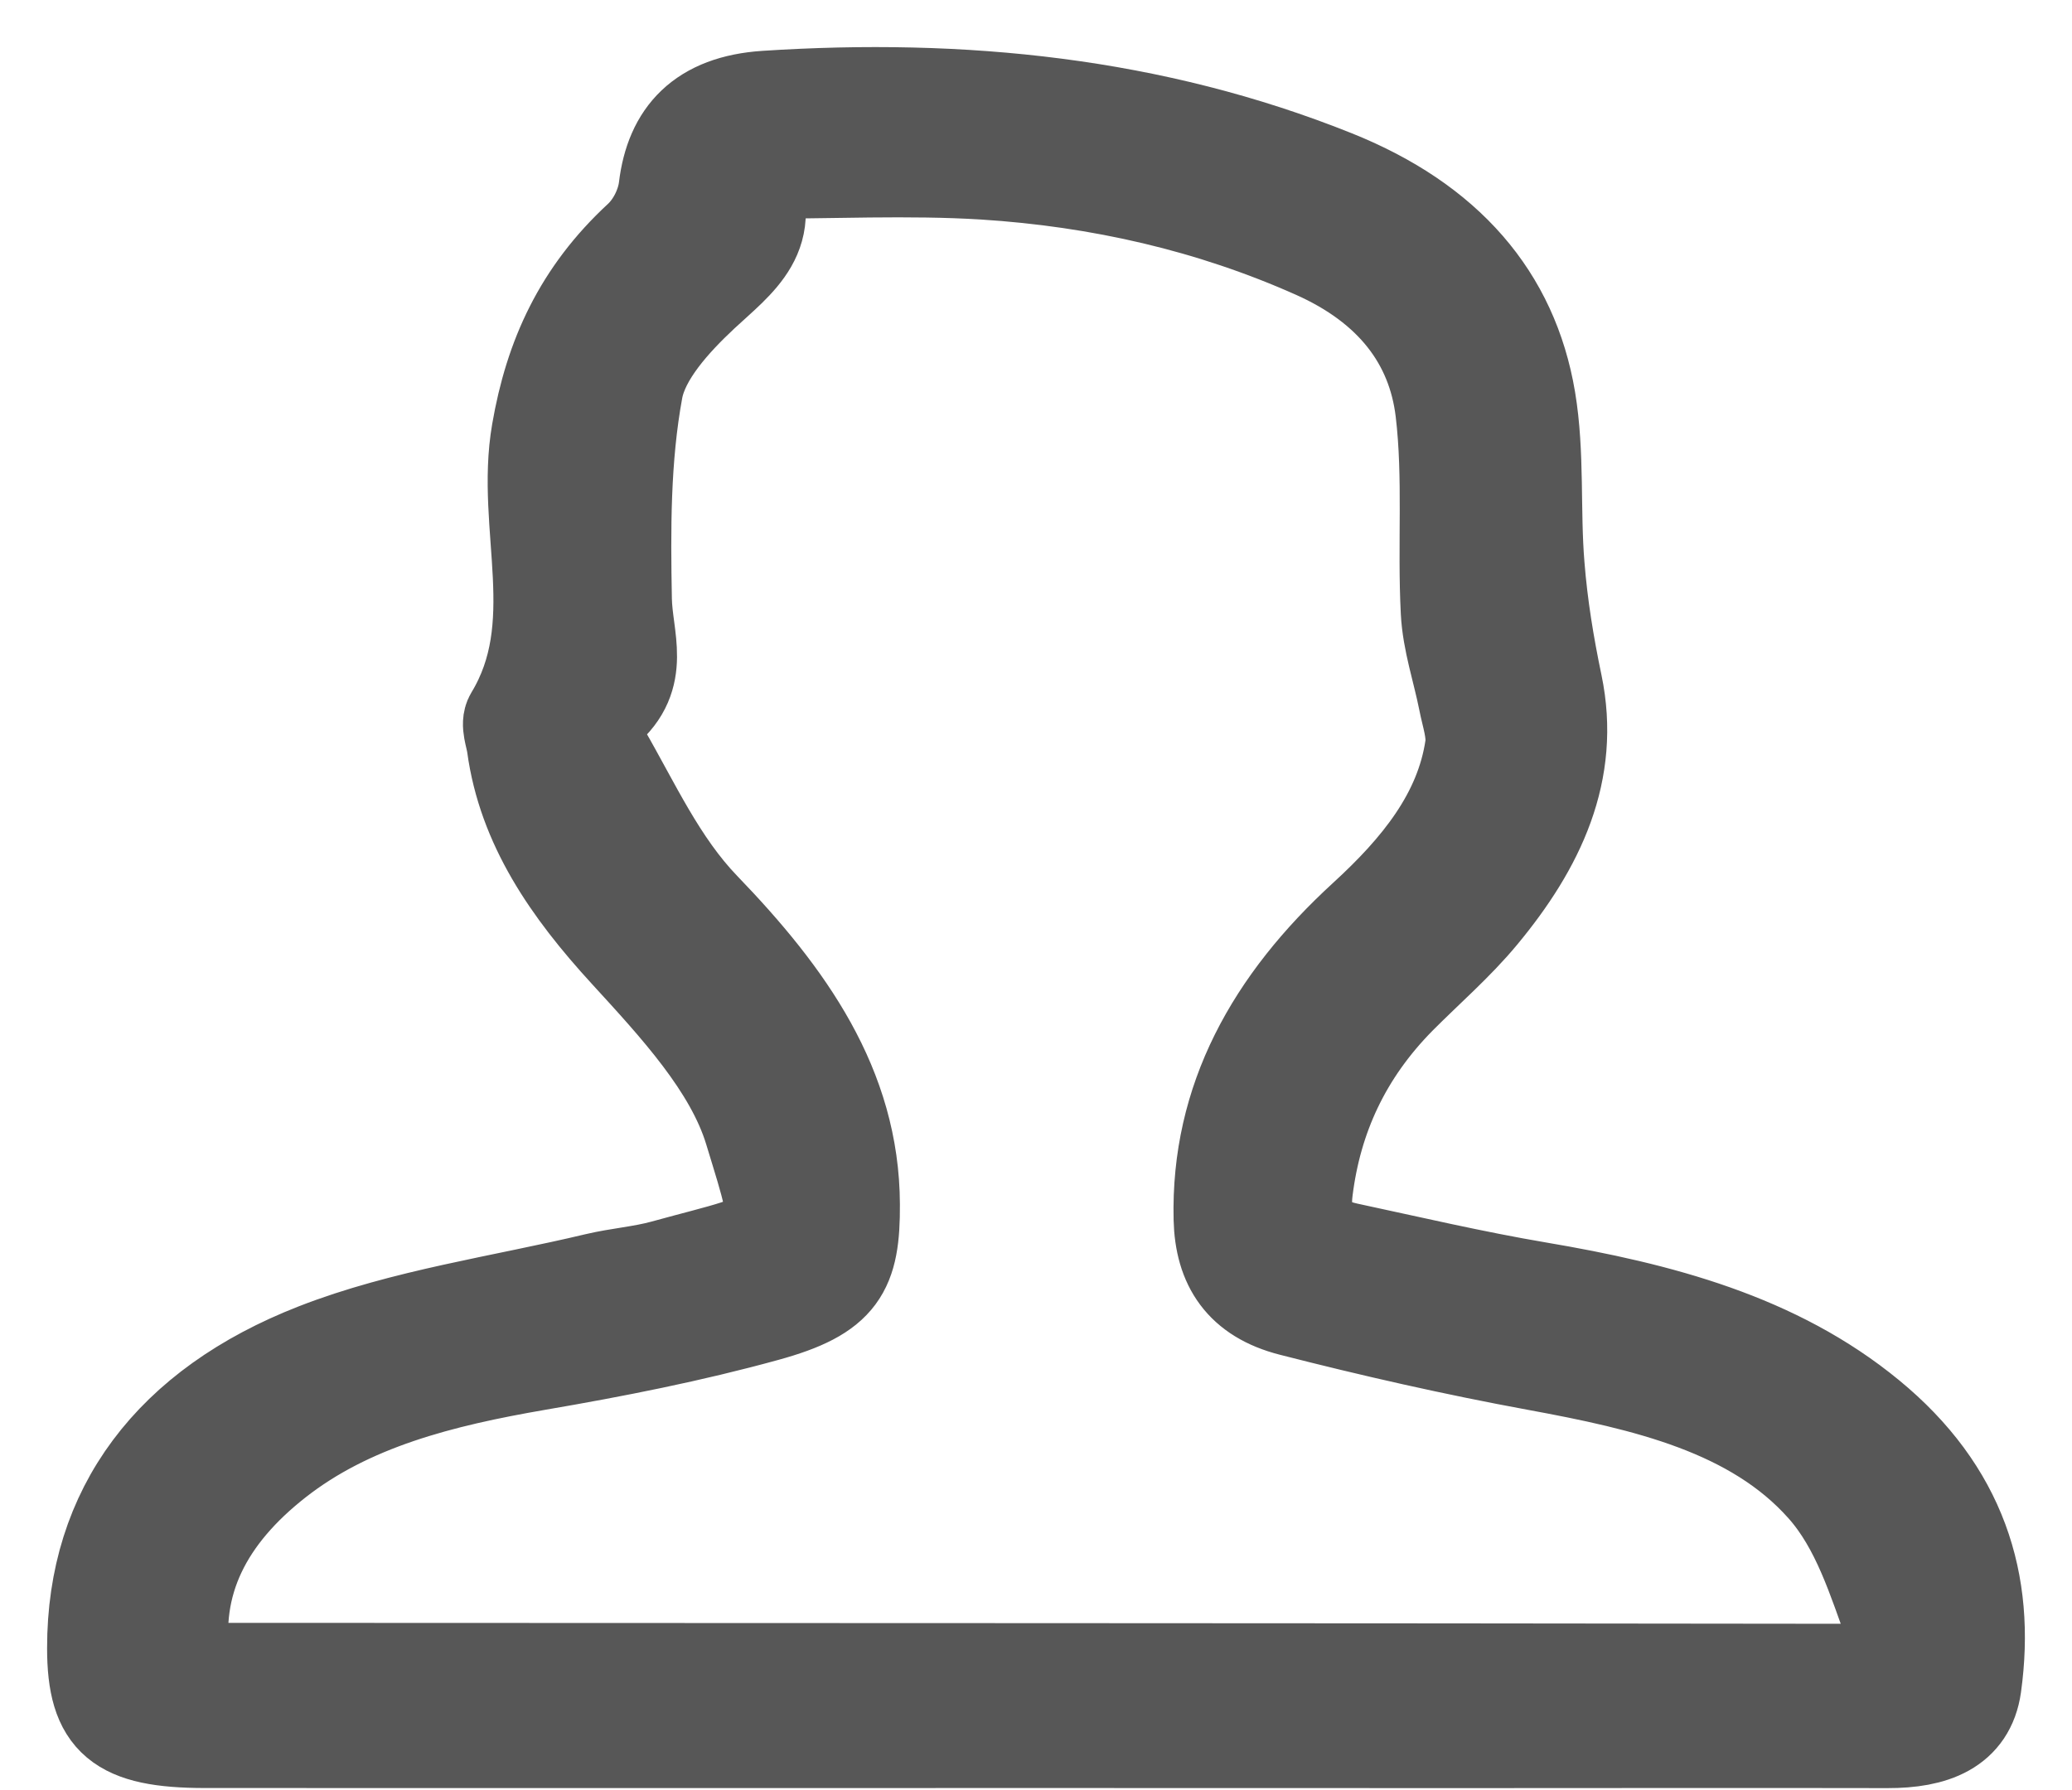
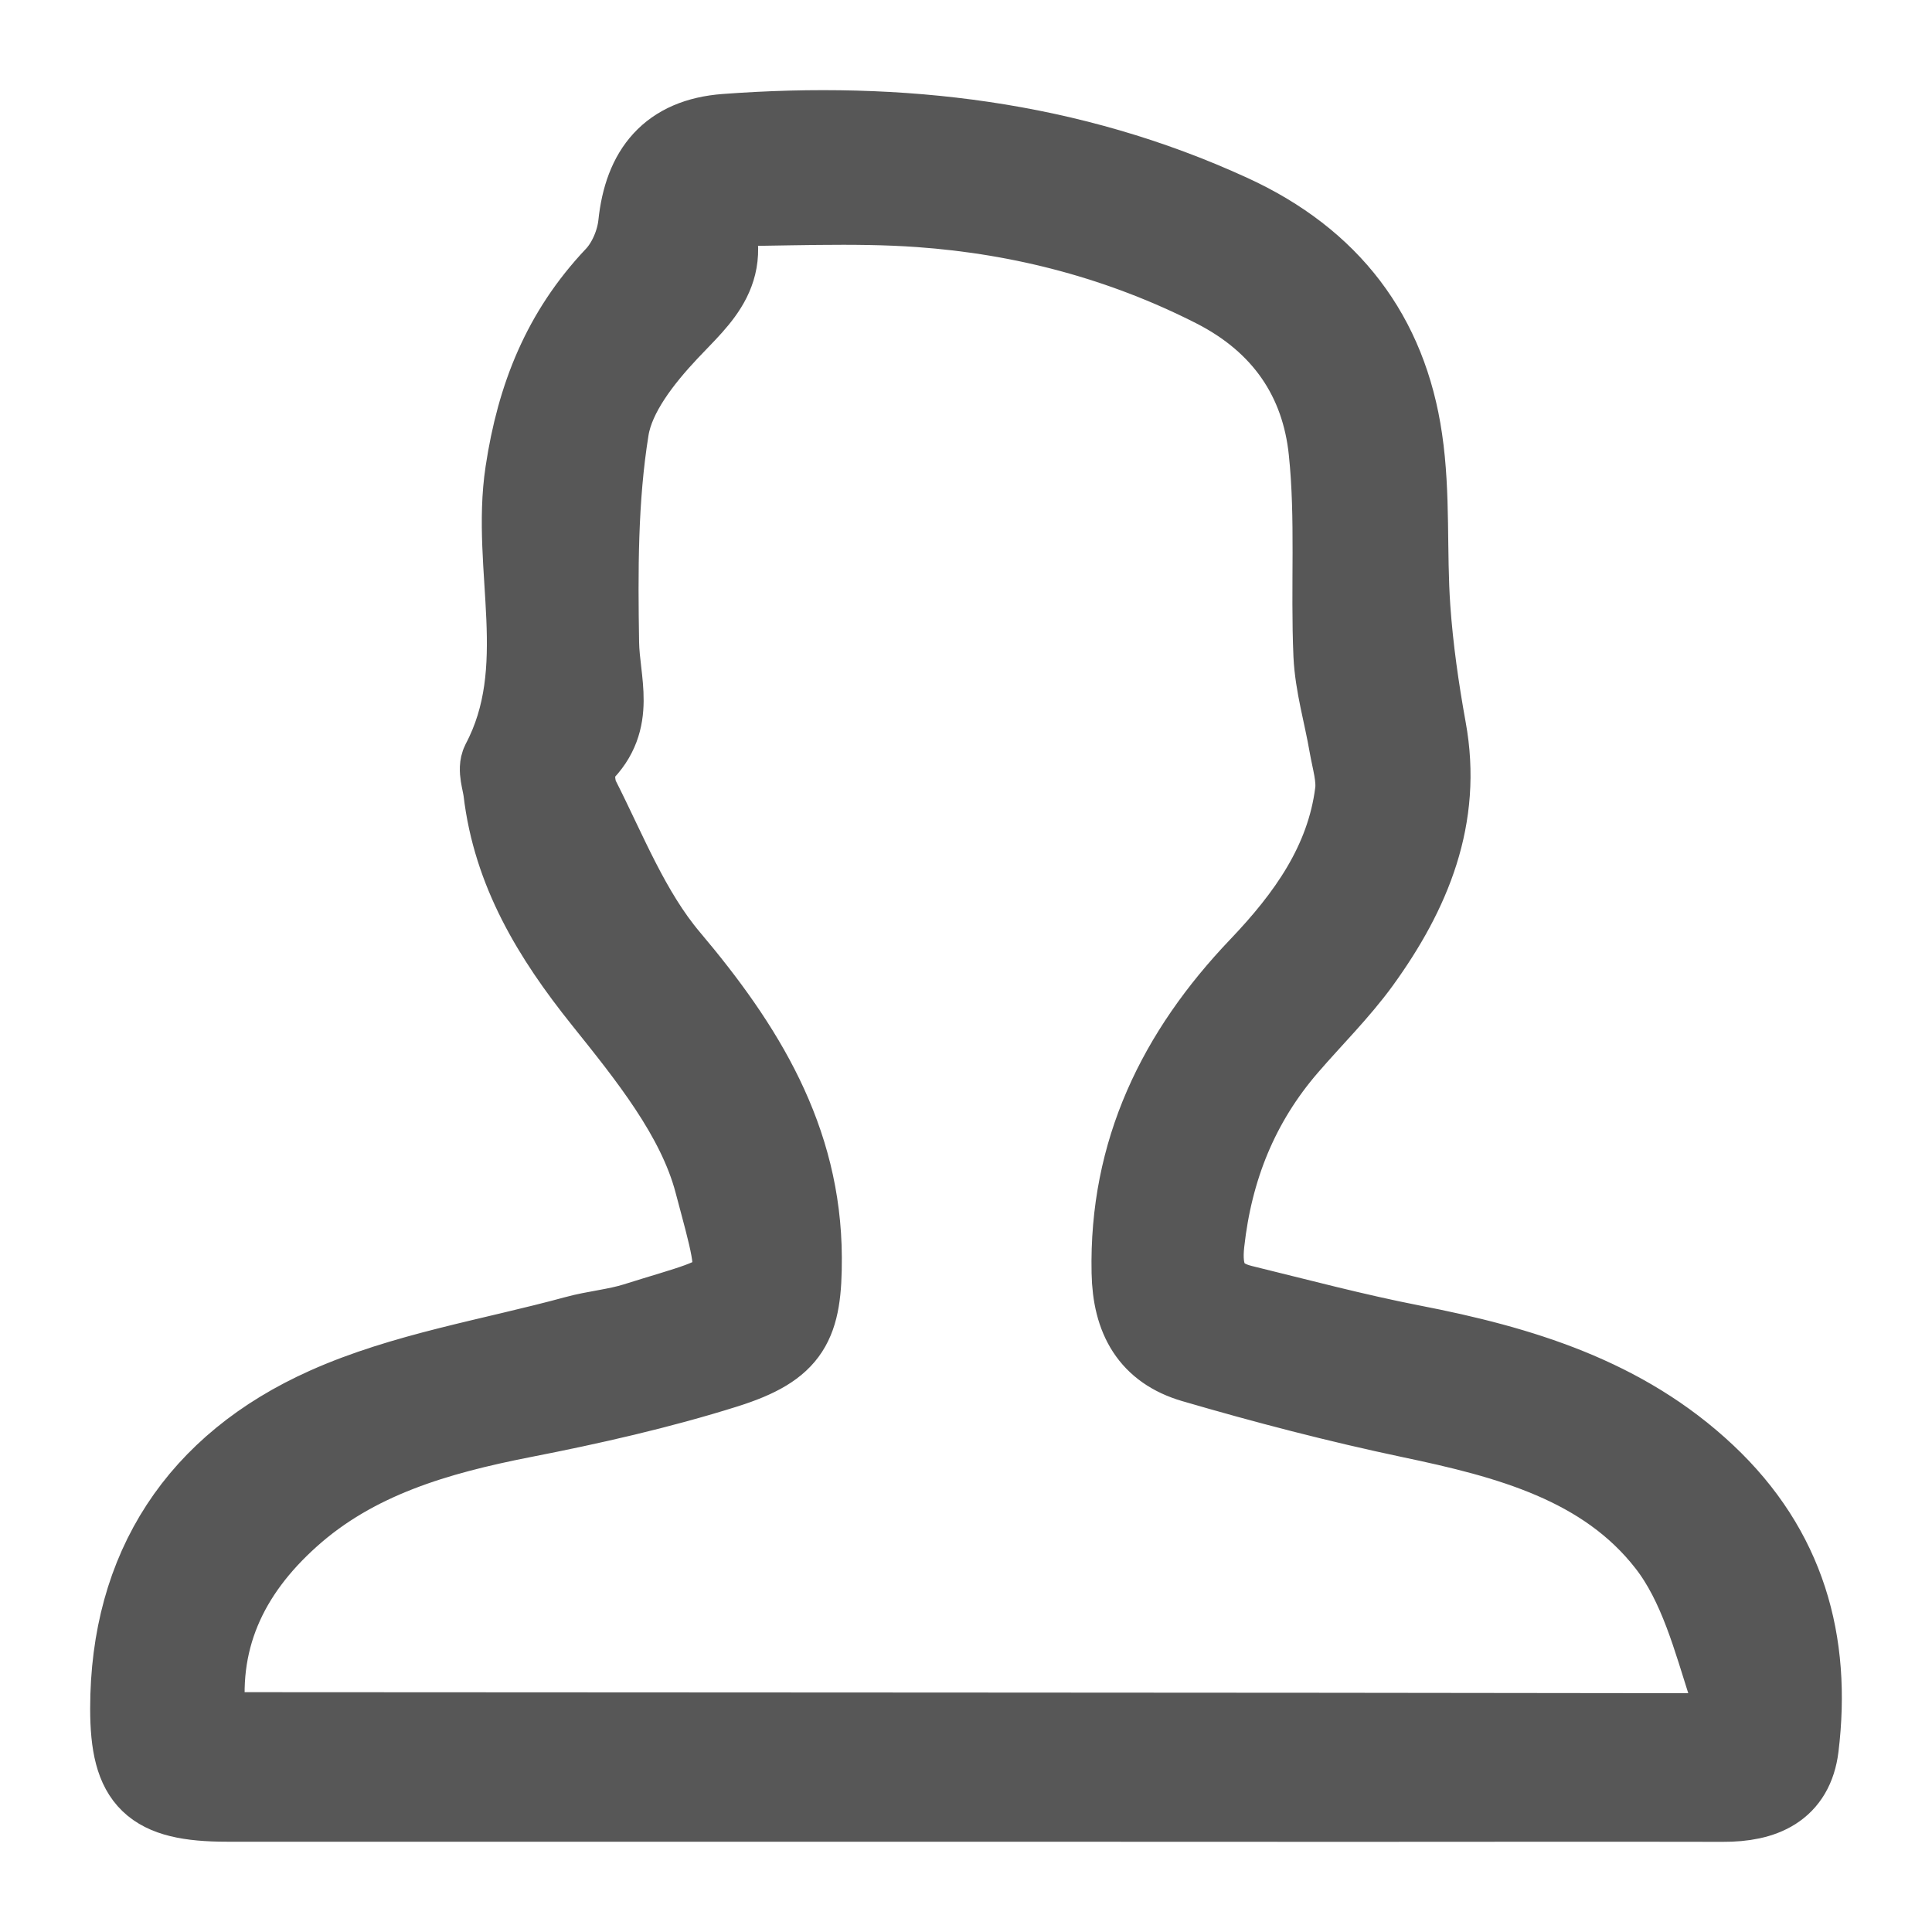
- <svg xmlns="http://www.w3.org/2000/svg" width="22" height="19" viewBox="0 0 22 19" fill="none">
-   <path fill-rule="evenodd" clip-rule="evenodd" d="M11.015 18.487C8.068 18.487 5.12 18.489 2.173 18.487C1.262 18.486 1 18.267 1 17.501C0.999 16.026 1.816 14.939 3.351 14.339C4.282 13.975 5.332 13.831 6.33 13.593C6.566 13.537 6.815 13.519 7.047 13.455C8.372 13.09 8.348 13.229 7.977 12.007C7.769 11.32 7.183 10.689 6.652 10.109C6.044 9.446 5.571 8.761 5.456 7.919C5.442 7.815 5.387 7.69 5.434 7.611C6.024 6.637 5.544 5.592 5.719 4.586C5.856 3.791 6.162 3.117 6.796 2.531C6.943 2.395 7.045 2.183 7.068 1.998C7.136 1.428 7.451 1.084 8.127 1.039C10.216 0.903 12.242 1.108 14.166 1.879C15.362 2.358 16.047 3.153 16.23 4.242C16.327 4.823 16.276 5.42 16.325 6.009C16.358 6.43 16.427 6.851 16.514 7.267C16.708 8.192 16.33 8.982 15.725 9.711C15.467 10.023 15.147 10.299 14.857 10.591C14.272 11.183 13.961 11.867 13.865 12.635C13.824 12.961 13.915 13.186 14.307 13.27C14.979 13.414 15.649 13.571 16.327 13.686C17.628 13.906 18.861 14.232 19.847 15.043C20.808 15.833 21.115 16.804 20.963 17.902C20.9 18.354 20.528 18.489 20.042 18.488C18.569 18.485 17.095 18.488 15.621 18.488C14.085 18.488 12.55 18.487 11.015 18.487ZM7.928 1.824C8.278 2.474 7.839 2.766 7.457 3.122C7.149 3.41 6.82 3.773 6.752 4.136C6.617 4.868 6.62 5.623 6.634 6.368C6.642 6.778 6.844 7.182 6.416 7.542C6.325 7.619 6.33 7.862 6.4 7.983C6.729 8.552 7.004 9.168 7.468 9.649C8.364 10.578 9.05 11.544 9.055 12.789C9.059 13.489 8.928 13.74 8.134 13.958C7.341 14.177 6.523 14.338 5.704 14.478C4.689 14.653 3.714 14.896 2.935 15.508C2.194 16.09 1.812 16.799 1.95 17.684C2.093 17.708 2.171 17.733 2.25 17.733C8.041 17.736 13.832 17.735 19.624 17.743C20.02 17.743 20.19 17.557 20.095 17.296C19.904 16.776 19.737 16.209 19.362 15.789C18.62 14.955 17.47 14.692 16.312 14.479C15.437 14.318 14.57 14.121 13.711 13.901C13.187 13.767 12.973 13.435 12.961 12.944C12.931 11.68 13.51 10.643 14.493 9.743C15.061 9.223 15.523 8.657 15.63 7.934C15.654 7.773 15.591 7.602 15.559 7.436C15.497 7.123 15.389 6.812 15.373 6.497C15.336 5.788 15.4 5.071 15.316 4.367C15.227 3.621 14.779 3.036 13.96 2.672C12.855 2.18 11.677 1.91 10.446 1.832C9.646 1.783 8.84 1.824 7.928 1.824Z" fill="#575757" stroke="#575757" />
+ <svg xmlns="http://www.w3.org/2000/svg" width="15" height="15" viewBox="0 0 15 15" fill="none">
+   <path fill-rule="evenodd" clip-rule="evenodd" d="M7.51 13.999C5.594 13.999 3.678 14 1.762 13.999C1.17 13.999 1 13.835 1 13.266C1 12.17 1.531 11.362 2.528 10.916C3.133 10.645 3.816 10.538 4.465 10.361C4.618 10.319 4.78 10.306 4.93 10.259C5.792 9.987 5.776 10.091 5.535 9.182C5.4 8.671 5.019 8.202 4.674 7.771C4.279 7.278 3.971 6.769 3.897 6.143C3.887 6.066 3.852 5.973 3.882 5.914C4.265 5.19 3.954 4.413 4.067 3.665C4.156 3.075 4.355 2.574 4.767 2.138C4.863 2.037 4.929 1.88 4.944 1.742C4.988 1.318 5.193 1.062 5.632 1.029C6.99 0.928 8.308 1.08 9.558 1.653C10.336 2.009 10.781 2.6 10.899 3.41C10.963 3.842 10.93 4.286 10.961 4.723C10.983 5.036 11.028 5.349 11.084 5.659C11.21 6.346 10.964 6.933 10.571 7.476C10.403 7.707 10.195 7.912 10.007 8.13C9.627 8.569 9.425 9.078 9.362 9.649C9.335 9.891 9.394 10.059 9.65 10.121C10.087 10.228 10.522 10.344 10.963 10.43C11.808 10.594 12.61 10.836 13.251 11.439C13.875 12.026 14.075 12.748 13.976 13.565C13.935 13.9 13.693 14.001 13.377 14C12.42 13.998 11.461 14 10.504 14C9.505 14 8.508 13.999 7.51 13.999ZM5.503 1.612C5.731 2.095 5.445 2.313 5.197 2.578C4.997 2.791 4.783 3.061 4.739 3.331C4.651 3.875 4.653 4.437 4.662 4.991C4.667 5.295 4.798 5.595 4.521 5.863C4.461 5.921 4.465 6.101 4.51 6.191C4.724 6.613 4.902 7.072 5.204 7.43C5.787 8.12 6.232 8.838 6.236 9.764C6.238 10.284 6.153 10.47 5.637 10.633C5.122 10.795 4.59 10.915 4.058 11.019C3.398 11.149 2.764 11.33 2.258 11.785C1.776 12.217 1.528 12.744 1.617 13.402C1.71 13.42 1.761 13.438 1.813 13.438C5.577 13.441 9.341 13.44 13.105 13.446C13.363 13.446 13.474 13.308 13.412 13.114C13.288 12.727 13.179 12.306 12.935 11.993C12.453 11.374 11.706 11.178 10.953 11.02C10.384 10.9 9.82 10.753 9.262 10.59C8.921 10.49 8.782 10.243 8.775 9.879C8.755 8.939 9.131 8.168 9.77 7.499C10.139 7.112 10.44 6.692 10.509 6.154C10.525 6.035 10.484 5.907 10.463 5.785C10.423 5.551 10.353 5.32 10.342 5.086C10.319 4.559 10.36 4.026 10.305 3.503C10.248 2.949 9.956 2.514 9.424 2.243C8.706 1.878 7.94 1.676 7.14 1.619C6.62 1.582 6.096 1.612 5.503 1.612Z" fill="#575757" stroke="#575757" stroke-width="0.6" />
</svg>
